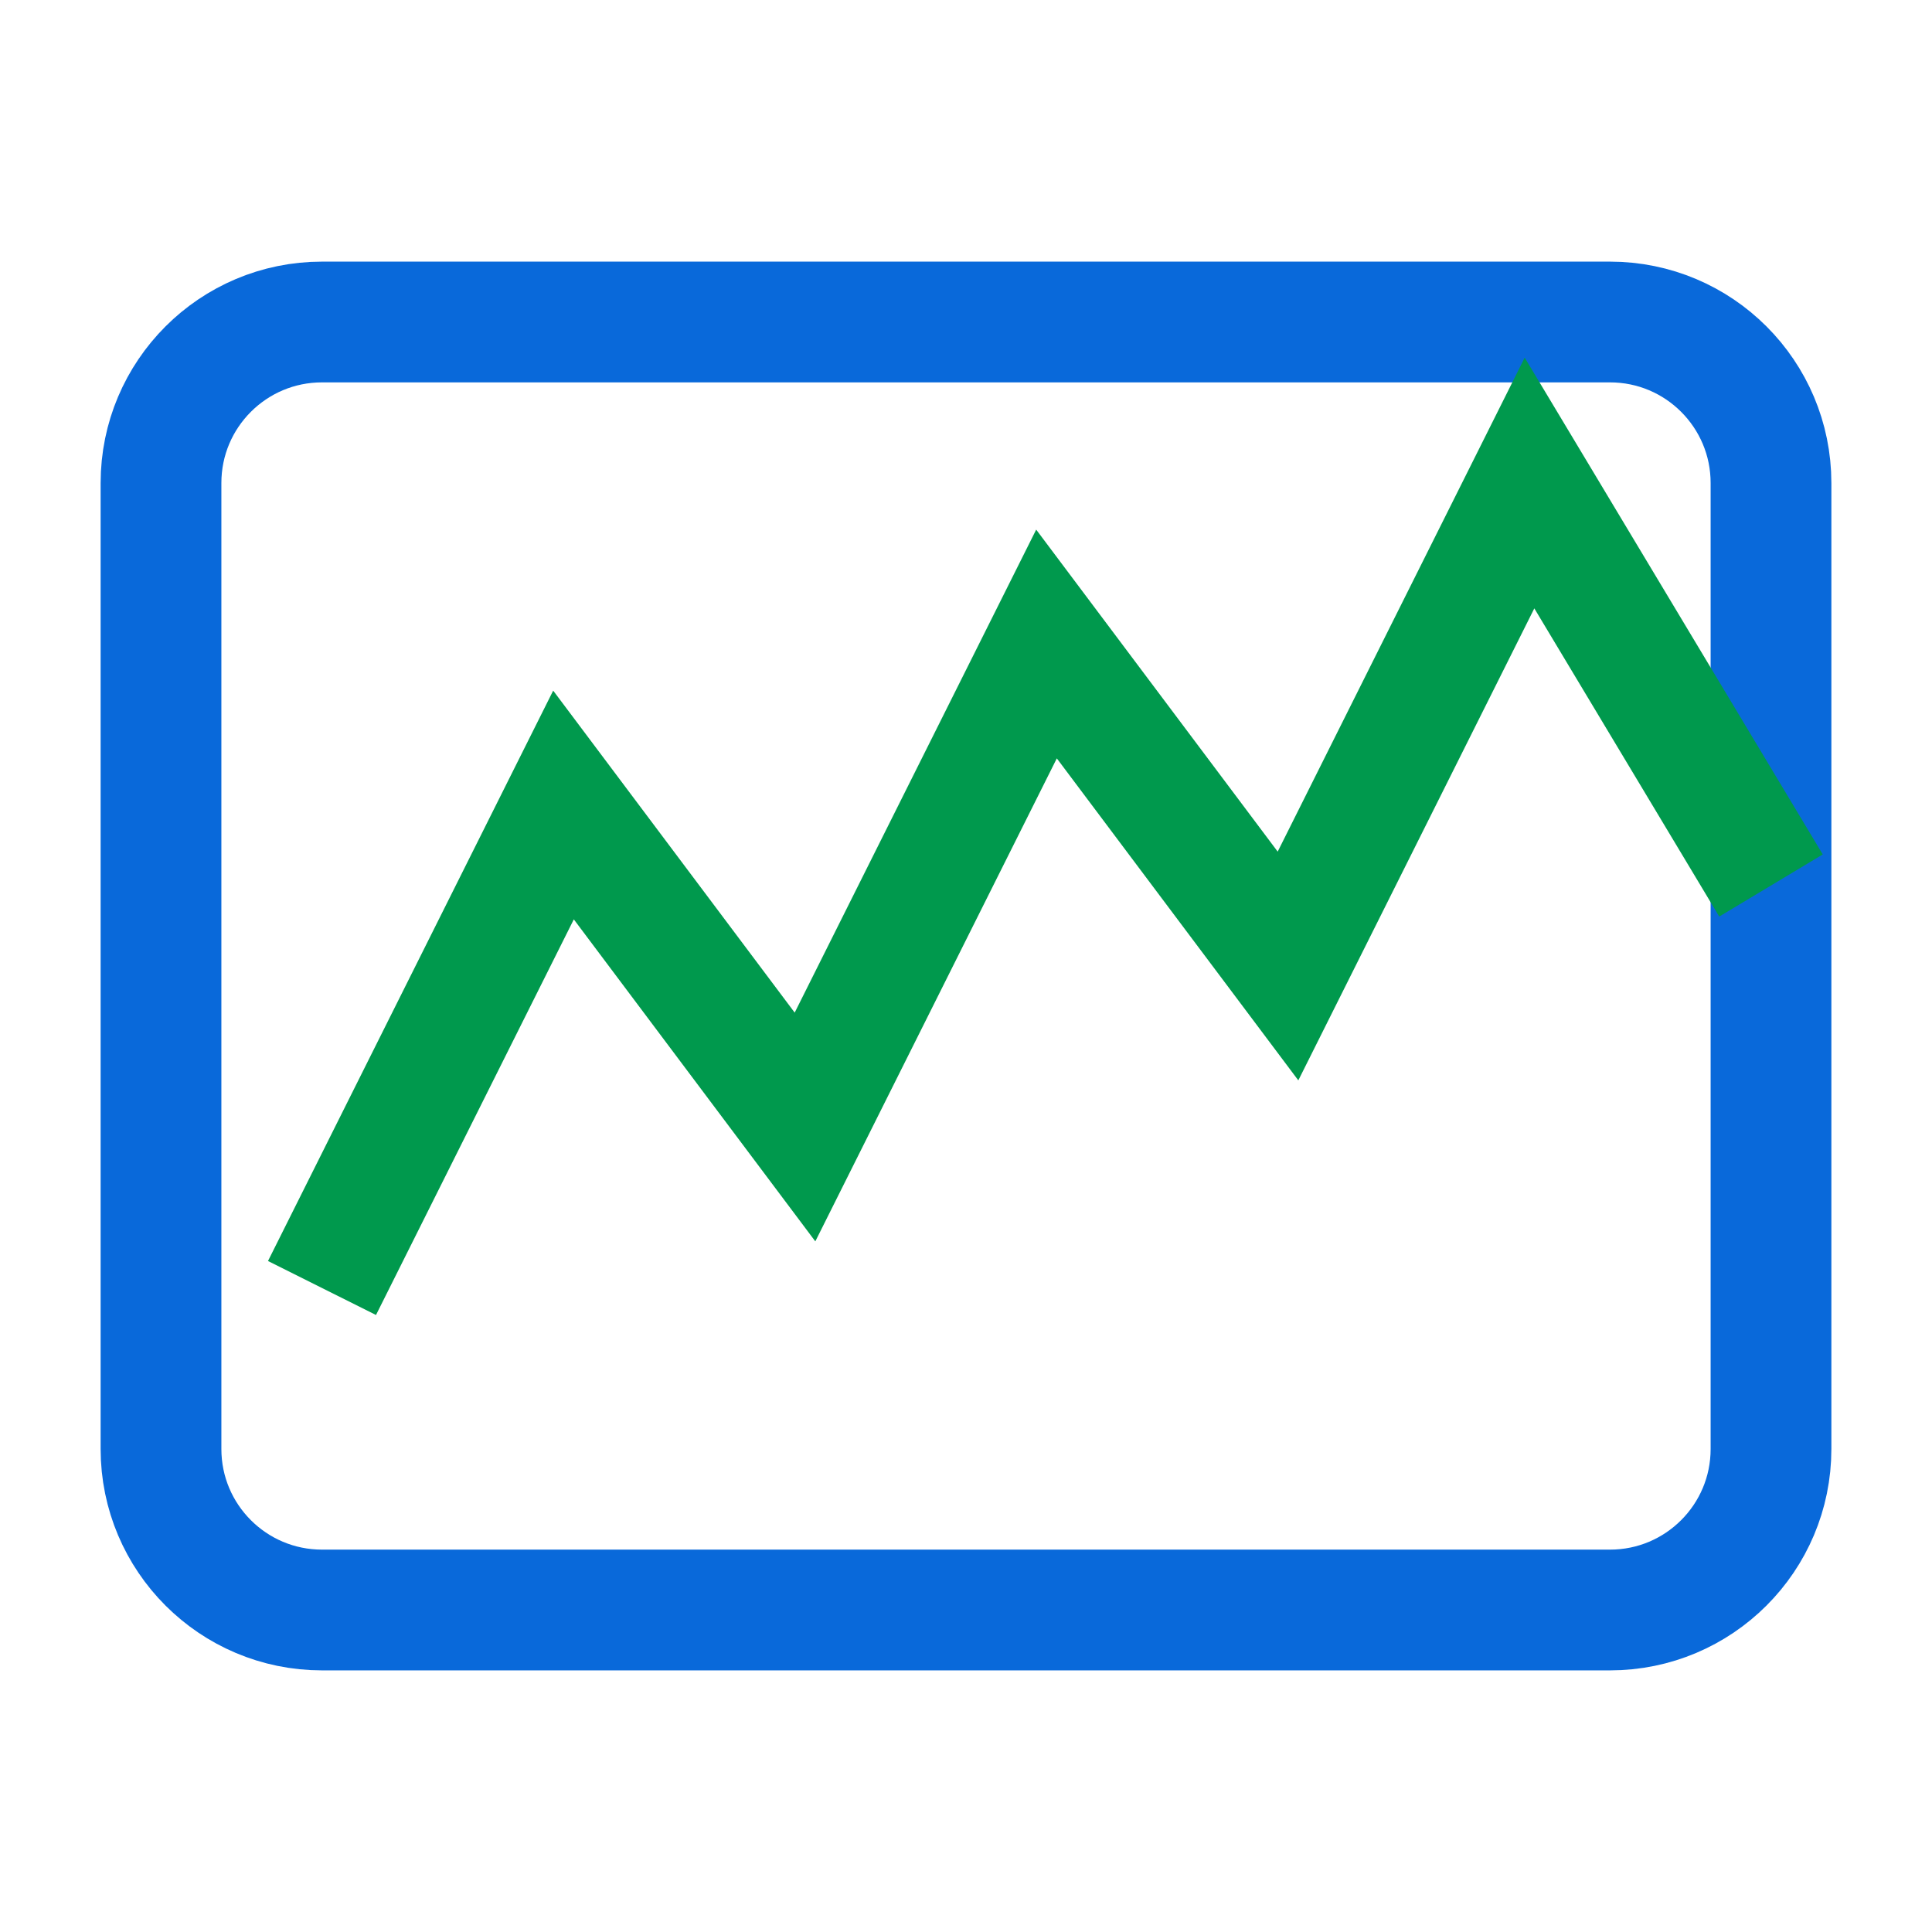
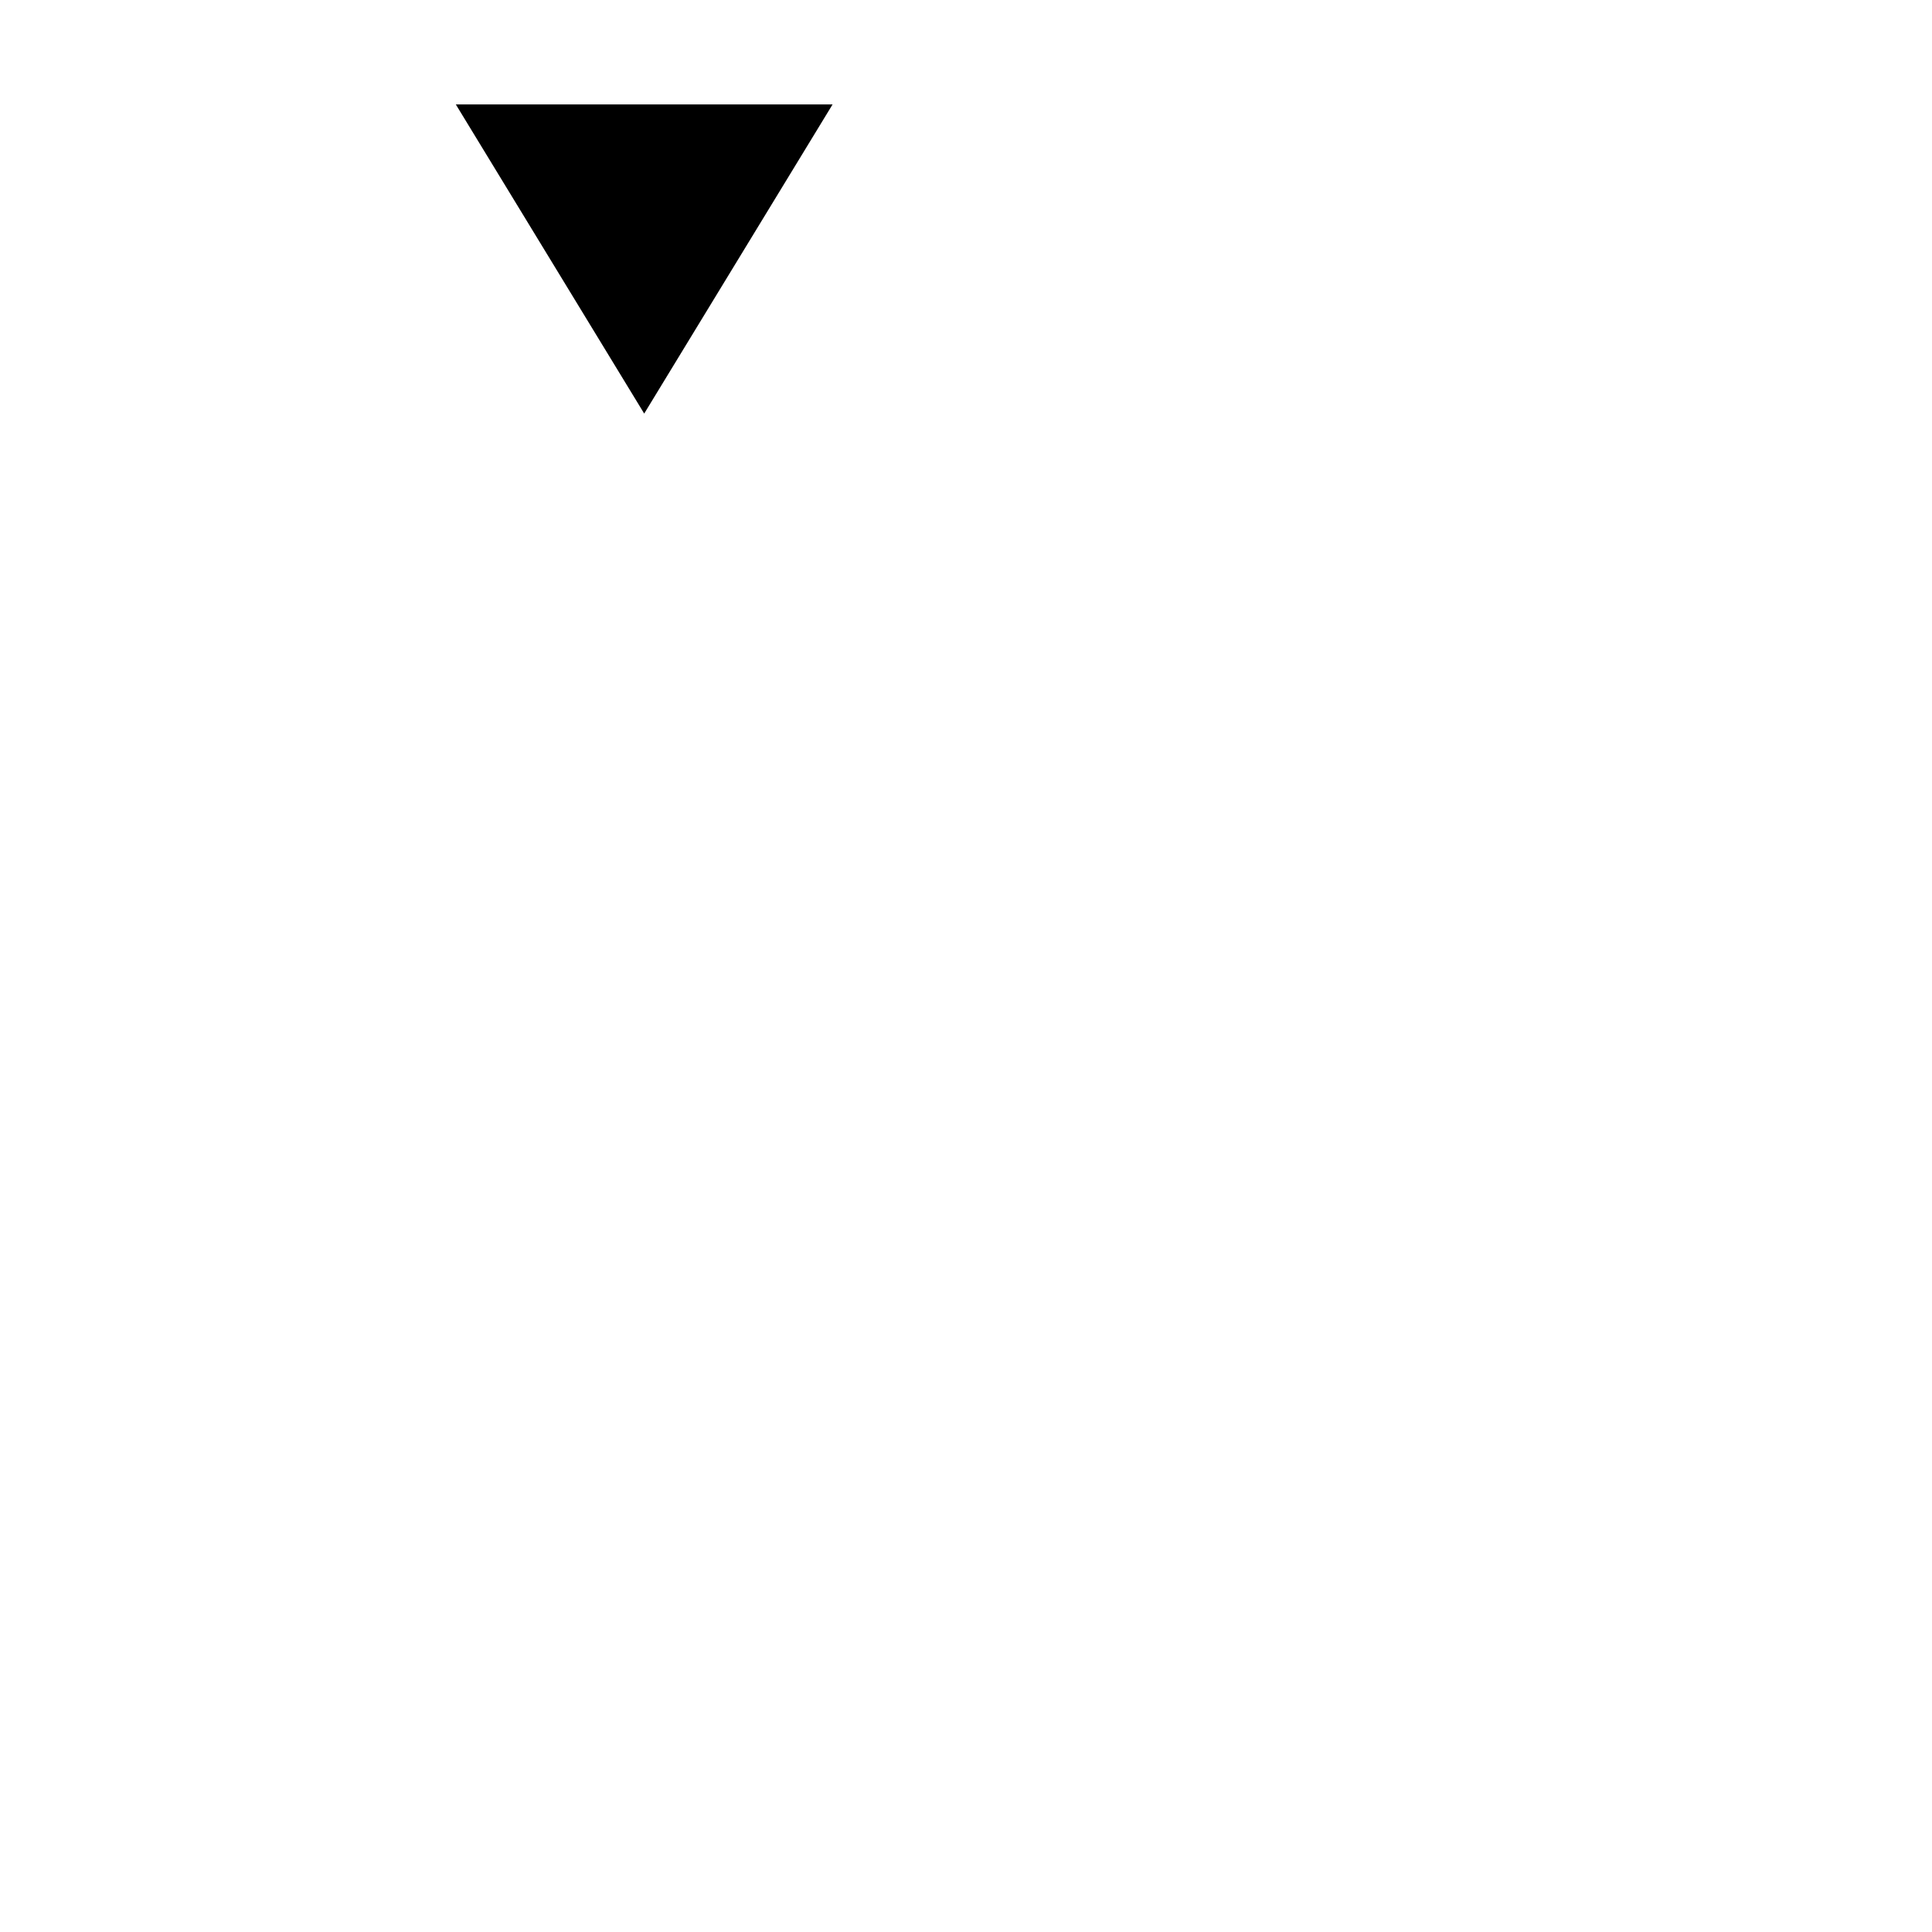
- <svg xmlns="http://www.w3.org/2000/svg" viewBox="0 0 24 24" fill="none">
-   <rect x="2" y="4" width="20" height="16" rx="2" stroke="#0969da" stroke-width="1.5" />
-   <polyline points="4,16 7,10 10,14 13,8 16,12 19,6 22,11" fill="none" stroke="#00994d" stroke-width="1.5" />
+ <svg xmlns="http://www.w3.org/2000/svg" width="32" height="32" viewBox="0 0 32 32">
+   <style>.m{stroke:oklch(0.50 0.14 255)}.k{fill:oklch(0.62 0.17 20);stroke:oklch(0.62 0.17 20)}@media (prefers-color-scheme: dark){.m{stroke:oklch(0.78 0.113 255)}.k{fill:oklch(0.75 0.14 20);stroke:oklch(0.75 0.14 20)}}</style>
+   <path class="m" d="M1 28.26 L1.12 28.25 L1.25 28.23 L1.38 28.21 L1.5 28.19 L1.62 28.17 L1.75 28.15 L1.88 28.13 L2 28.11 L2.12 28.09 L2.25 28.07 L2.38 28.05 L2.5 28.02 L2.62 28 L2.75 27.97 L2.88 27.94 L3 27.92 L3.12 27.89 L3.25 27.86 L3.38 27.83 L3.5 27.79 L3.62 27.76 L3.75 27.72 L3.88 27.68 L4 27.64 L4.12 27.6 L4.25 27.56 L4.38 27.51 L4.5 27.47 L4.62 27.42 L4.75 27.36 L4.88 27.31 L5 27.25 L5.12 27.19 L5.25 27.12 L5.38 27.05 L5.5 26.98 L5.62 26.9 L5.75 26.82 L5.88 26.73 L6 26.63 L6.12 26.53 L6.25 26.43 L6.38 26.31 L6.5 26.19 L6.62 26.06 L6.75 25.91 L6.88 25.76 L7 25.6 L7.12 25.42 L7.25 25.23 L7.38 25.02 L7.5 24.79 L7.62 24.54 L7.75 24.27 L7.88 23.98 L8 23.66 L8.12 23.31 L8.25 22.92 L8.38 22.5 L8.5 22.03 L8.62 21.52 L8.75 20.96 L8.88 20.35 L9 19.68 L9.12 18.95 L9.25 18.15 L9.38 17.3 L9.5 16.39 L9.62 15.44 L9.75 14.46 L9.88 13.47 L10 12.5 L10.12 11.6 L10.25 10.8 L10.38 10.16 L10.5 9.7 L10.62 9.47 L10.75 9.44 L10.88 9.48 L11 9.58 L11.12 9.73 L11.25 9.94 L11.38 10.19 L11.5 10.48 L11.62 10.81 L11.75 11.18 L11.88 11.56 L12 11.97 L12.12 12.39 L12.25 12.82 L12.38 13.26 L12.5 13.69 L12.62 14.12 L12.75 14.55 L12.88 14.96 L13 15.37 L13.12 15.76 L13.25 16.13 L13.38 16.49 L13.5 16.83 L13.62 17.16 L13.75 17.46 L13.88 17.75 L14 18.02 L14.12 18.27 L14.25 18.51 L14.38 18.72 L14.5 18.92 L14.62 19.1 L14.75 19.27 L14.88 19.42 L15 19.55 L15.12 19.66 L15.25 19.76 L15.38 19.85 L15.5 19.92 L15.62 19.97 L15.75 20.01 L15.88 20.03 L16 20.04 L16.12 20.03 L16.25 20.01 L16.38 19.97 L16.5 19.92 L16.62 19.85 L16.75 19.76 L16.88 19.66 L17 19.55 L17.12 19.42 L17.25 19.27 L17.38 19.1 L17.5 18.92 L17.62 18.72 L17.75 18.51 L17.88 18.27 L18 18.02 L18.12 17.75 L18.25 17.46 L18.38 17.16 L18.5 16.83 L18.62 16.49 L18.75 16.13 L18.88 15.76 L19 15.37 L19.12 14.96 L19.25 14.55 L19.38 14.12 L19.5 13.69 L19.62 13.26 L19.75 12.82 L19.88 12.39 L20 11.97 L20.12 11.56 L20.25 11.18 L20.38 10.81 L20.5 10.48 L20.62 10.19 L20.75 9.94 L20.88 9.73 L21 9.58 L21.12 9.48 L21.25 9.44 L21.38 9.47 L21.5 9.7 L21.62 10.16 L21.75 10.8 L21.88 11.6 L22 12.5 L22.12 13.47 L22.25 14.46 L22.38 15.44 L22.5 16.39 L22.62 17.3 L22.75 18.15 L22.88 18.95 L23 19.68 L23.12 20.35 L23.25 20.96 L23.38 21.52 L23.5 22.03 L23.62 22.5 L23.75 22.92 L23.88 23.31 L24 23.66 L24.12 23.98 L24.25 24.27 L24.38 24.54 L24.5 24.79 L24.62 25.02 L24.75 25.23 L24.88 25.42 L25 25.6 L25.12 25.76 L25.25 25.91 L25.38 26.06 L25.5 26.19 L25.62 26.31 L25.75 26.43 L25.88 26.53 L26 26.63 L26.12 26.73 L26.25 26.82 L26.38 26.9 L26.5 26.98 L26.62 27.05 L26.75 27.12 L26.88 27.19 L27 27.25 L27.12 27.31 L27.25 27.36 L27.38 27.42 L27.5 27.47 L27.62 27.51 L27.75 27.56 L27.88 27.6 L28 27.64 L28.12 27.68 L28.25 27.72 L28.38 27.76 L28.5 27.79 L28.62 27.83 L28.75 27.86 L28.88 27.89 L29 27.92 L29.12 27.94 L29.25 27.97 L29.38 28 L29.5 28.02 L29.62 28.05 L29.75 28.07 L29.88 28.09 L30 28.11 L30.12 28.13 L30.25 28.15 L30.38 28.17 L30.5 28.19 L30.62 28.21 L30.75 28.23 L30.88 28.25 L31 28.26" fill="none" stroke-width="2.6" stroke-linecap="round" stroke-linejoin="round" />
+   <path class="k" d="M7.55 1.73 L13.79 1.73 L10.67 6.85Z" stroke-width="1.07" stroke-linejoin="round" />
</svg>
